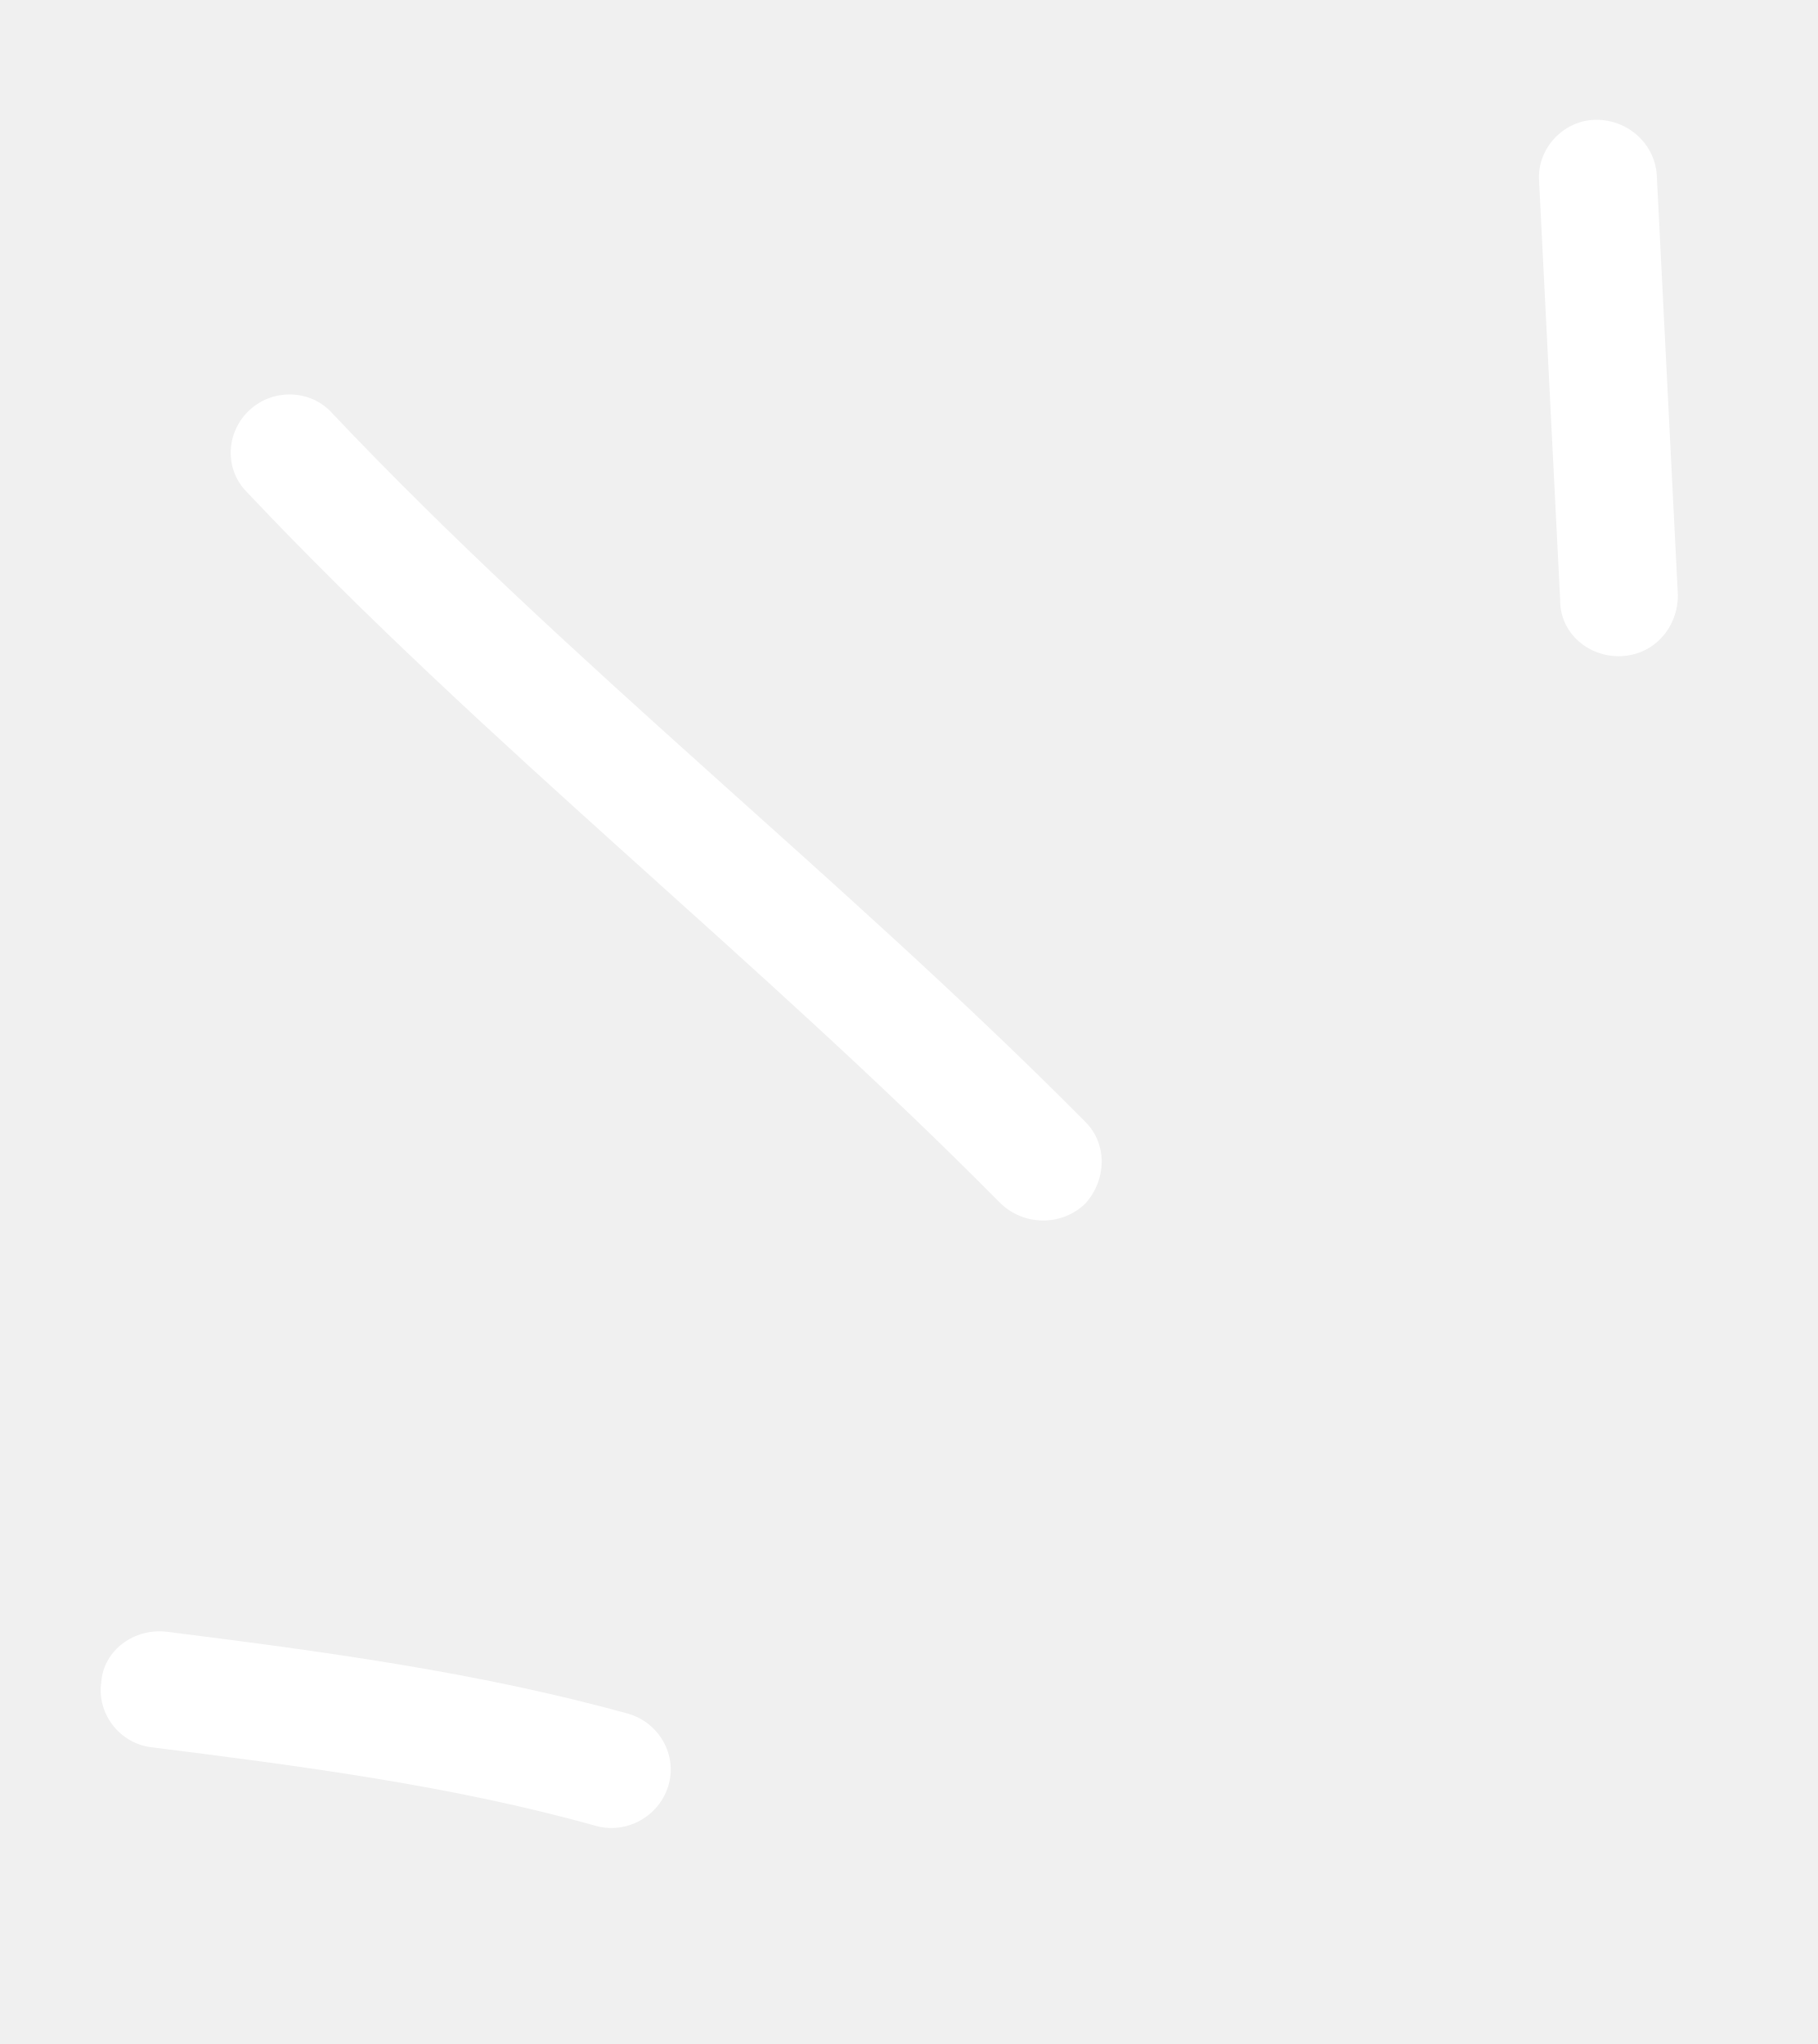
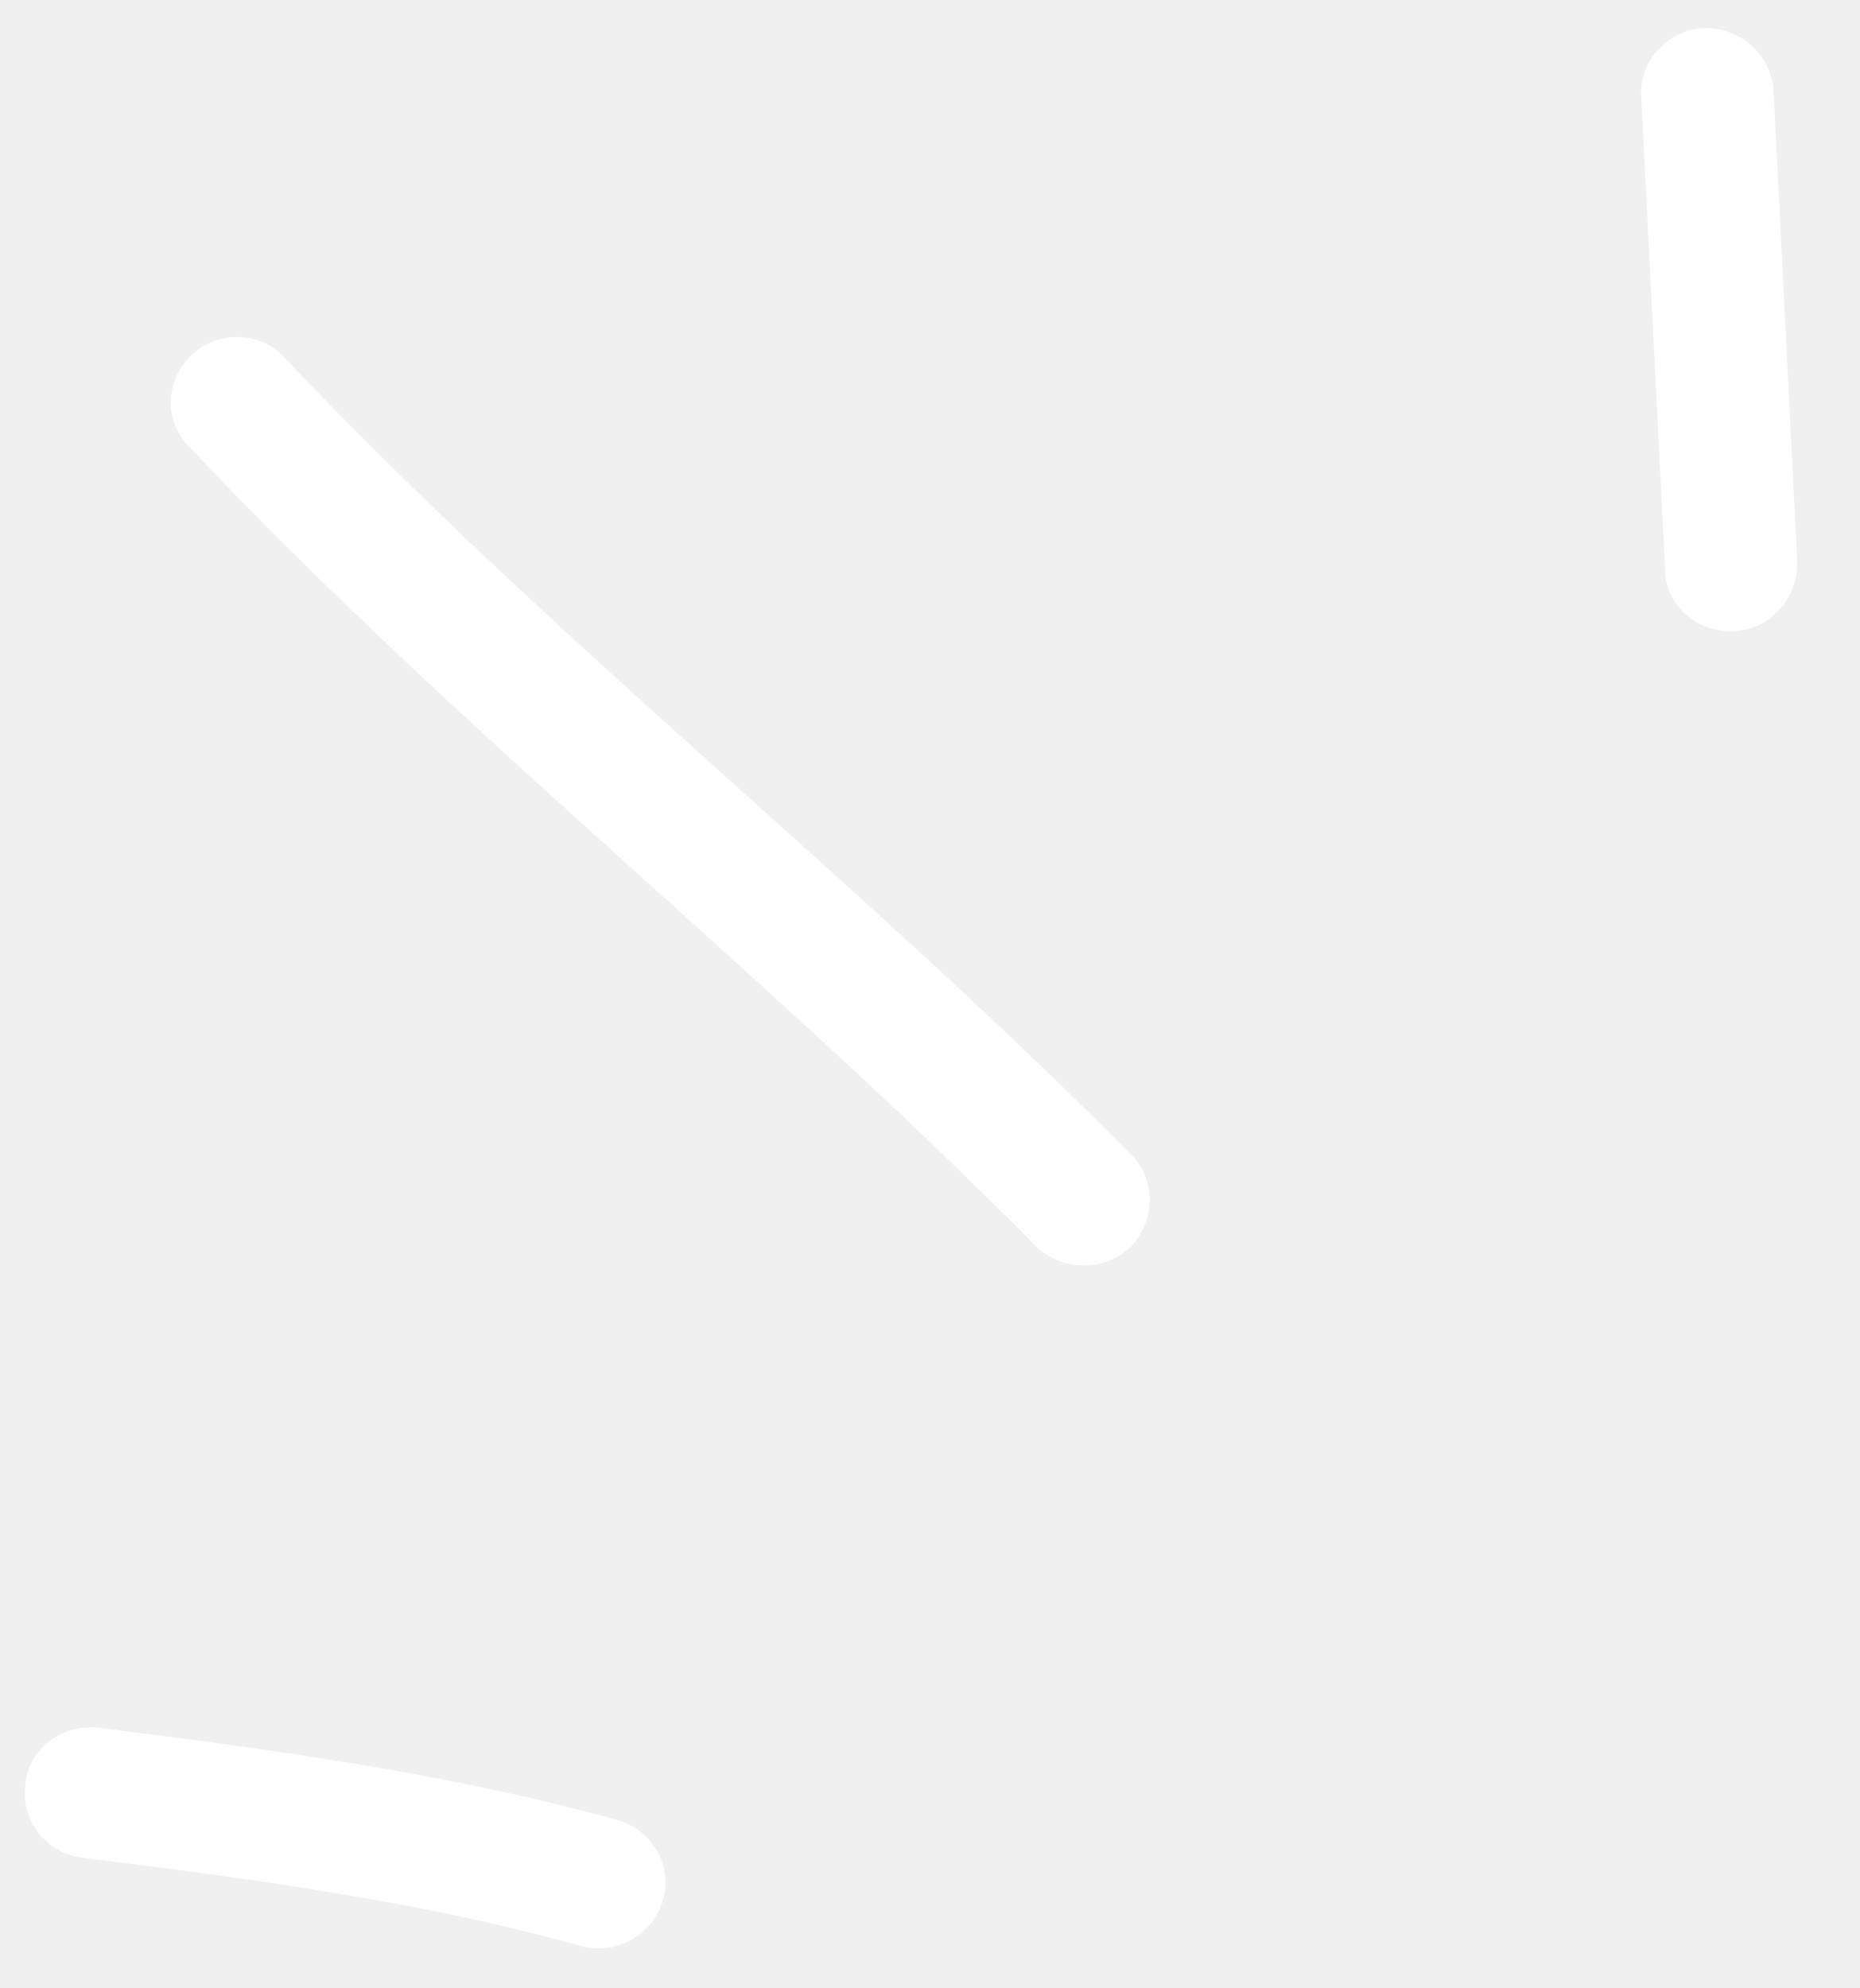
- <svg xmlns="http://www.w3.org/2000/svg" width="8" height="9" viewBox="0 0 8 9" fill="none">
-   <path fill-rule="evenodd" clip-rule="evenodd" d="M2.766 7.546C2.103 7.362 1.409 7.27 0.736 7.185C0.591 7.167 0.456 7.266 0.446 7.406C0.425 7.547 0.528 7.675 0.663 7.693C1.316 7.775 1.989 7.862 2.621 8.039C2.756 8.078 2.901 7.999 2.942 7.863C2.983 7.727 2.901 7.585 2.766 7.546Z" fill="white" />
-   <path fill-rule="evenodd" clip-rule="evenodd" d="M4.776 4.938C3.709 3.862 2.507 2.924 1.461 1.818C1.368 1.715 1.202 1.709 1.098 1.806C0.995 1.902 0.985 2.065 1.088 2.168C2.134 3.277 3.336 4.218 4.403 5.297C4.506 5.398 4.672 5.4 4.776 5.301C4.869 5.201 4.879 5.039 4.776 4.938Z" fill="white" />
-   <path fill-rule="evenodd" clip-rule="evenodd" d="M6.775 0.797C6.806 1.414 6.837 2.03 6.868 2.646C6.868 2.787 6.993 2.896 7.138 2.889C7.283 2.882 7.386 2.762 7.386 2.621C7.355 2.004 7.324 1.387 7.293 0.769C7.283 0.628 7.158 0.52 7.013 0.528C6.879 0.535 6.765 0.656 6.775 0.797Z" fill="white" />
+ <svg xmlns="http://www.w3.org/2000/svg" width="29" height="31" viewBox="0 0 29 31" fill="none">
+   <path fill-rule="evenodd" clip-rule="evenodd" d="M9.634 28.383C6.995 27.651 4.231 27.281 1.551 26.943C0.974 26.872 0.438 27.268 0.396 27.826C0.314 28.384 0.726 28.894 1.263 28.965C3.861 29.291 6.541 29.64 9.056 30.345C9.592 30.498 10.17 30.183 10.335 29.641C10.5 29.1 10.17 28.536 9.634 28.383Z" fill="white" />
+   <path fill-rule="evenodd" clip-rule="evenodd" d="M17.634 18C13.386 13.713 8.603 9.979 4.438 5.578C4.066 5.167 3.407 5.145 2.994 5.529C2.582 5.913 2.541 6.559 2.953 6.97C7.118 11.384 11.902 15.13 16.149 19.429C16.562 19.83 17.221 19.836 17.634 19.441C18.005 19.047 18.046 18.401 17.634 18Z" fill="white" />
+   <path fill-rule="evenodd" clip-rule="evenodd" d="M25.593 1.514C25.717 3.967 25.841 6.42 25.964 8.874C25.964 9.436 26.459 9.87 27.037 9.842C27.614 9.815 28.026 9.336 28.026 8.774C27.902 6.317 27.779 3.86 27.655 1.403C27.614 0.841 27.119 0.41 26.542 0.441C26.006 0.472 25.552 0.953 25.593 1.514Z" fill="white" />
</svg>
